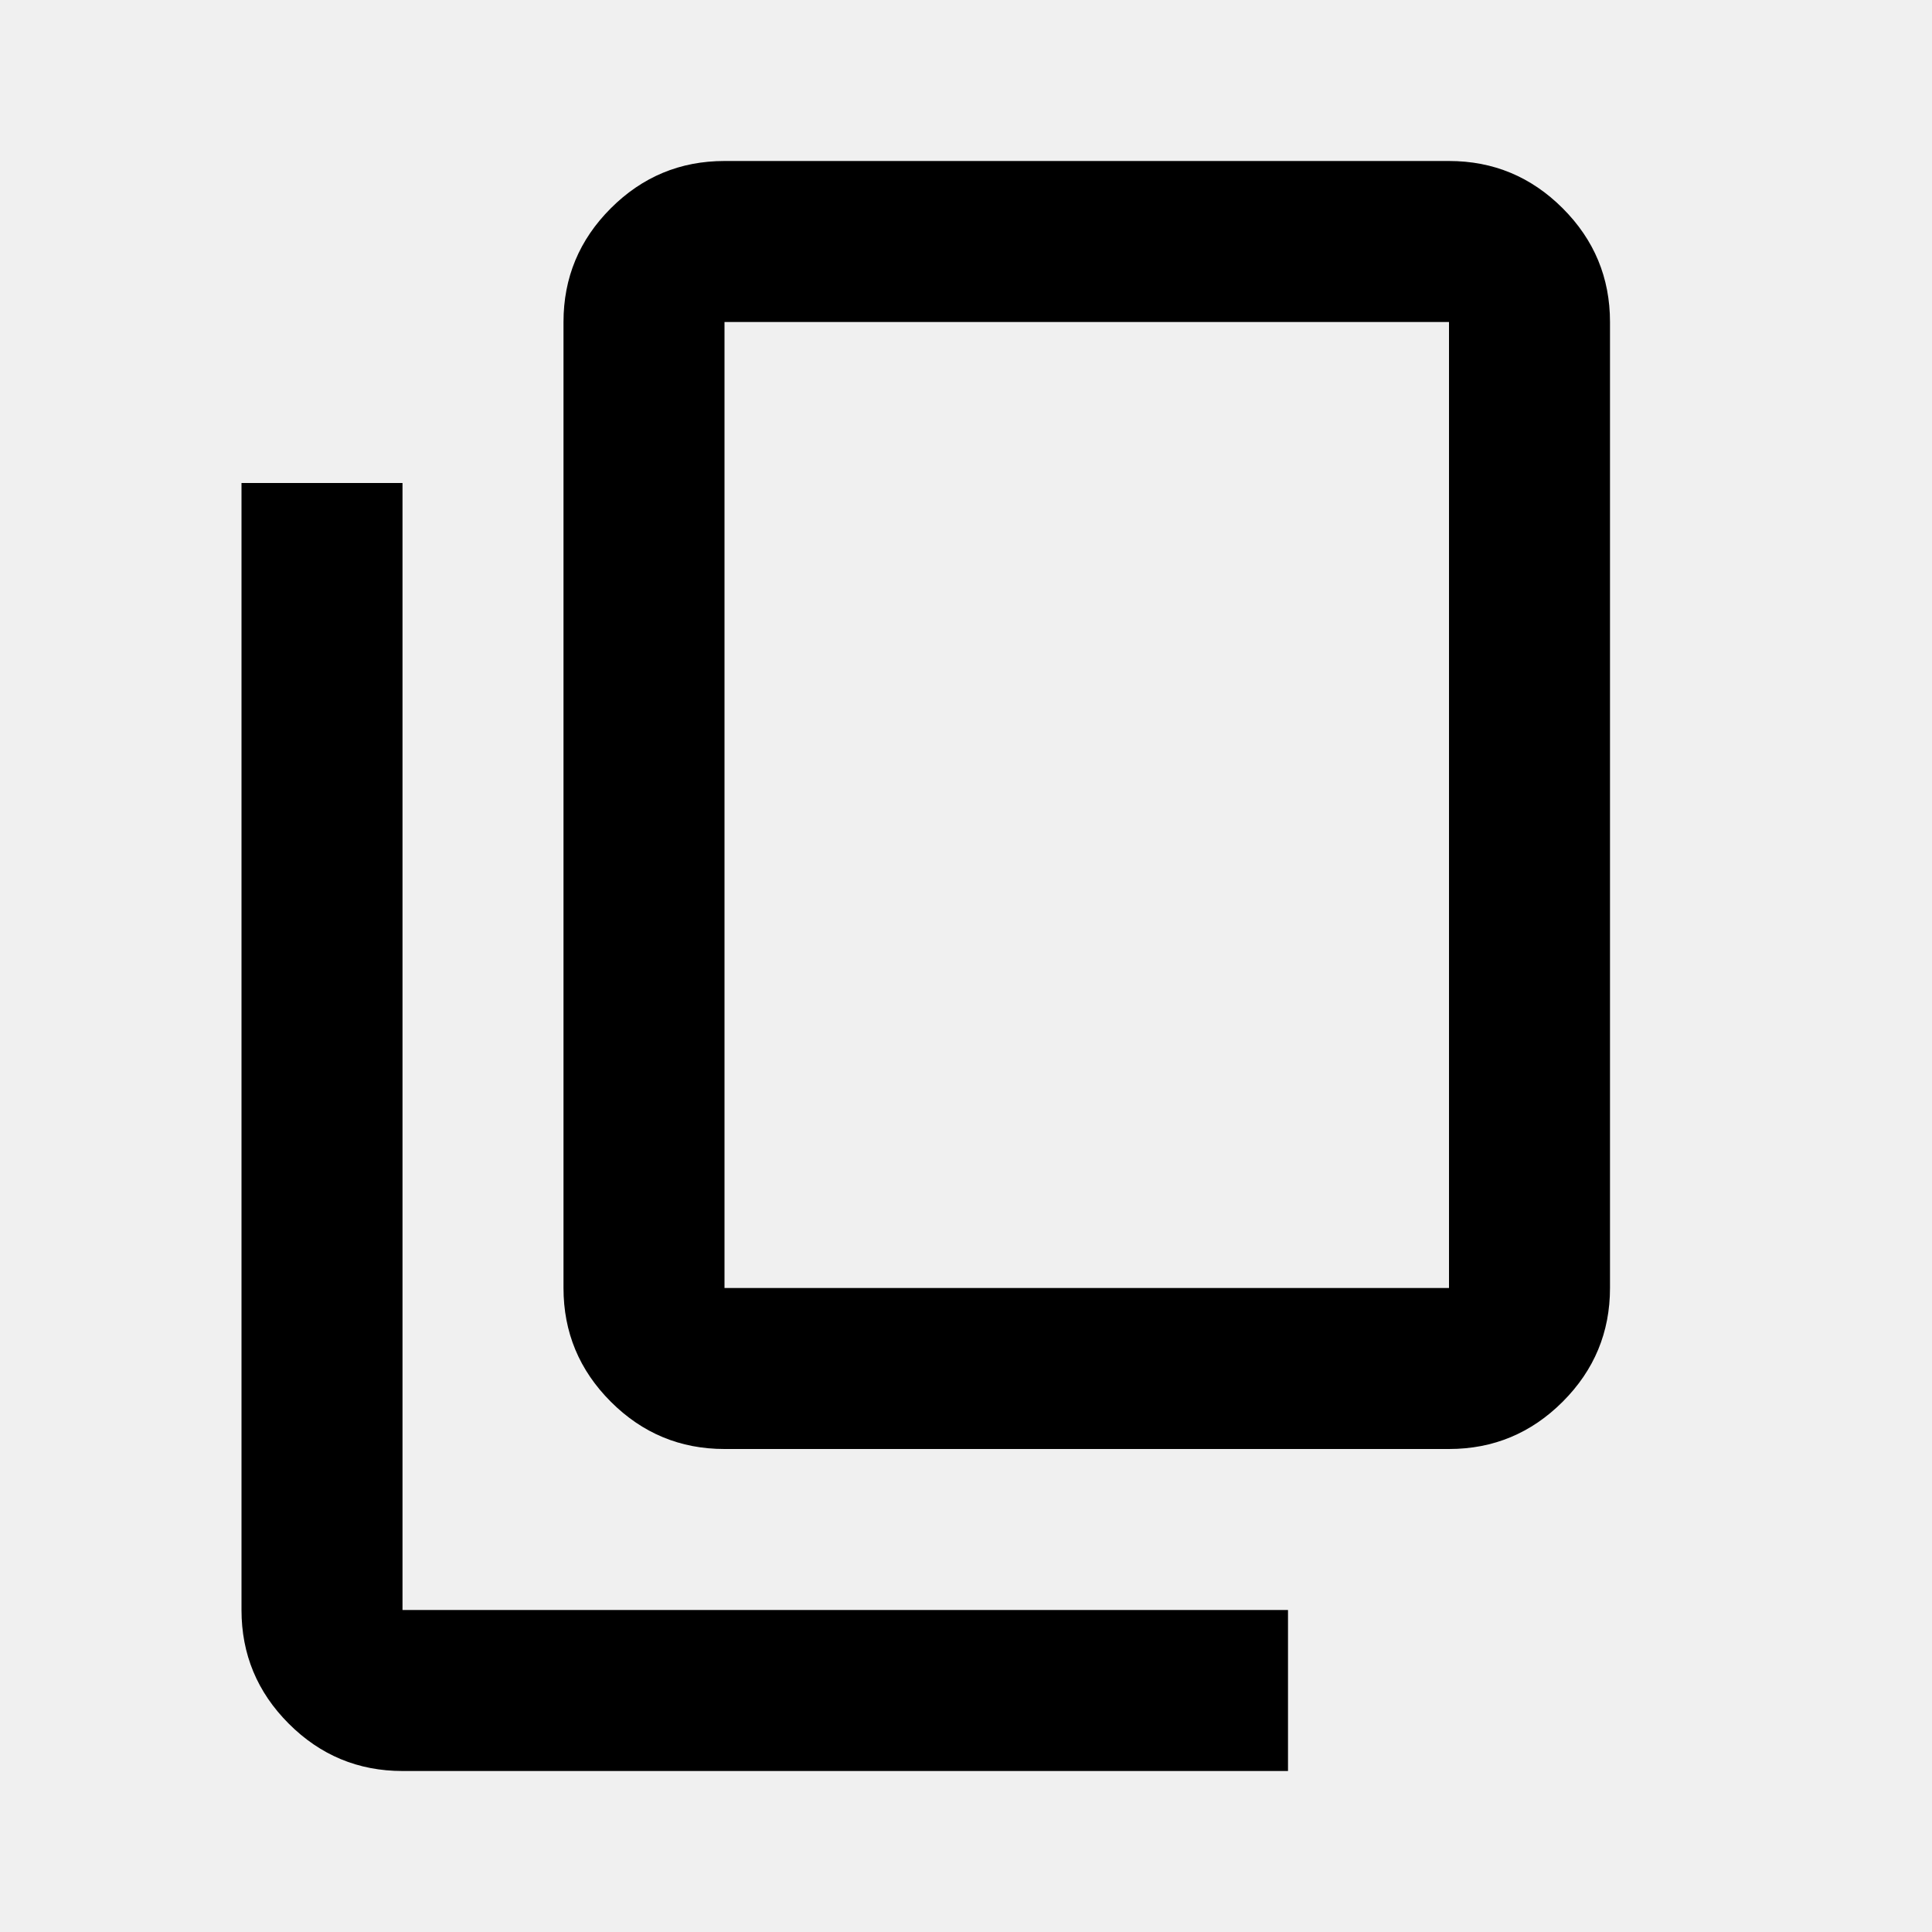
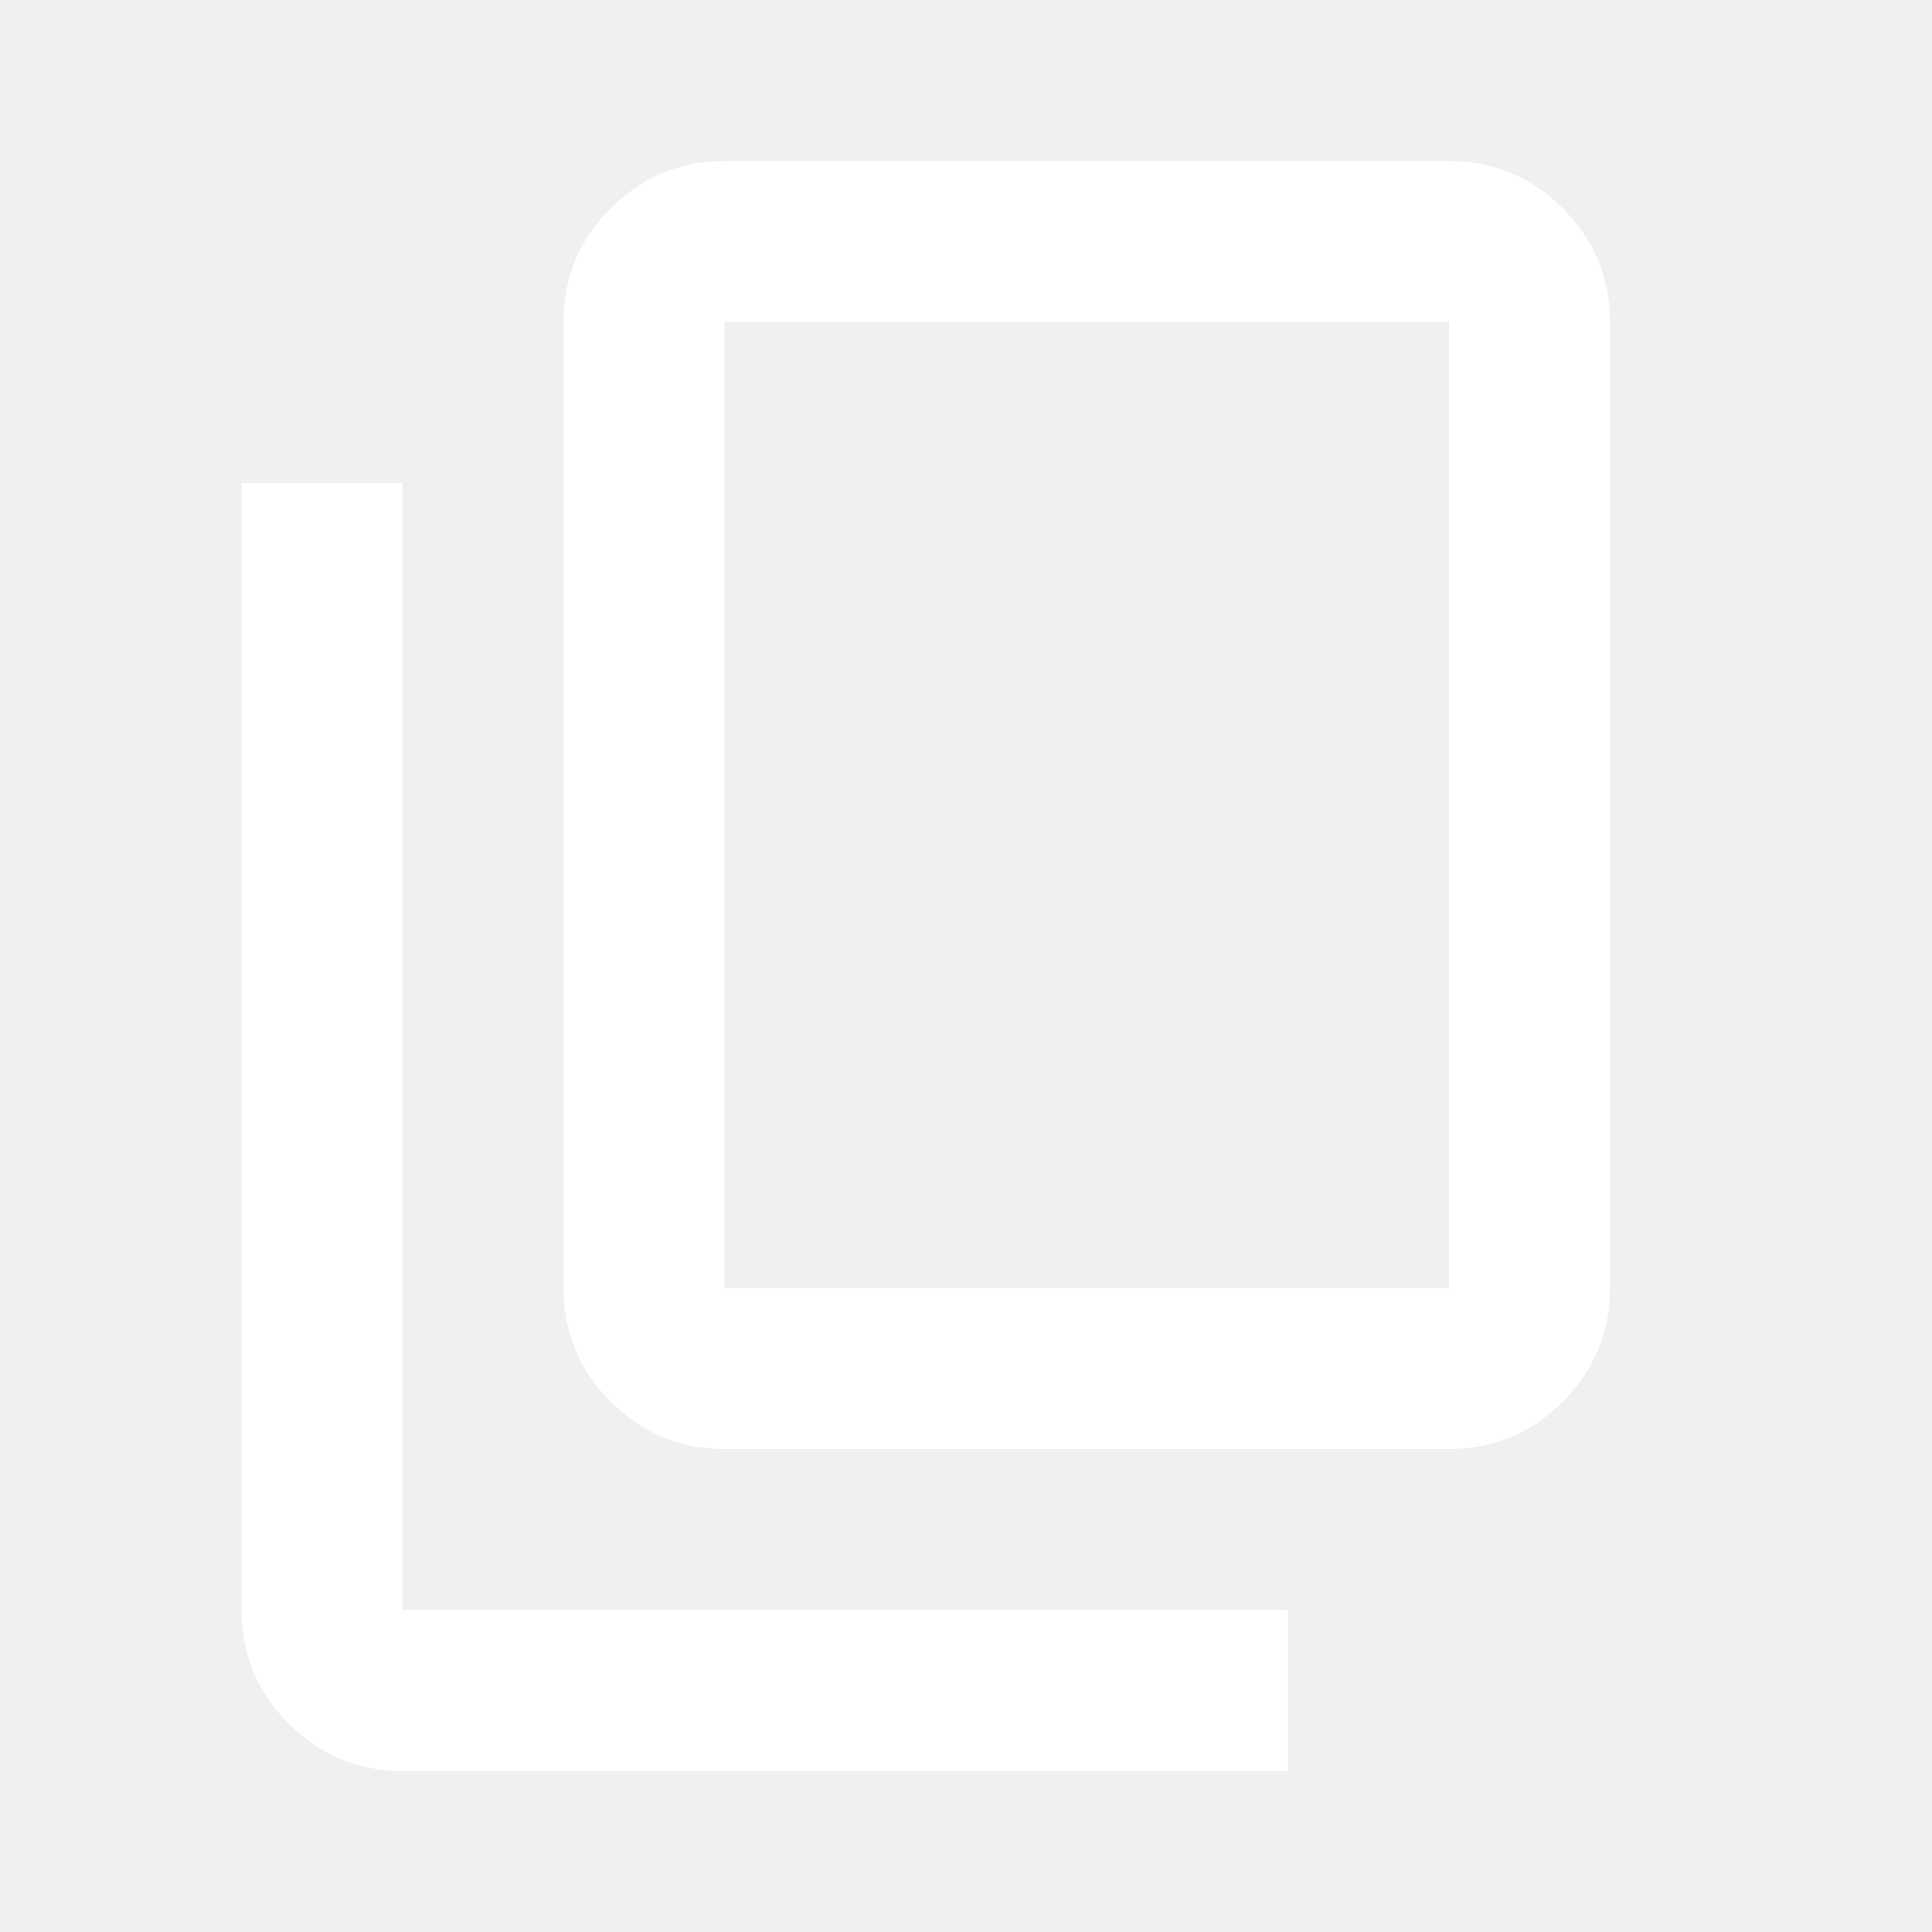
<svg xmlns="http://www.w3.org/2000/svg" height="24" viewBox="0 -960 960 960" width="24">
-   <path d="M360-240q-33 0-56.5-23.5T280-320v-480q0-33 23.5-56.5T360-880h360q33 0 56.5 23.5T800-800v480q0 33-23.5 56.5T720-240H360Zm0-80h360v-480H360v480ZM200-80q-33 0-56.5-23.5T120-160v-560h80v560h440v80H200Zm160-240v-480 480Z" />
+   <path d="M360-240q-33 0-56.5-23.5T280-320v-480q0-33 23.5-56.5T360-880h360q33 0 56.5 23.5T800-800v480q0 33-23.5 56.5T720-240H360Zm0-80h360v-480H360v480ZM200-80q-33 0-56.5-23.5T120-160v-560h80v560h440v80H200Zm160-240v-480 480Z" fill="#ffffff" />
</svg>
